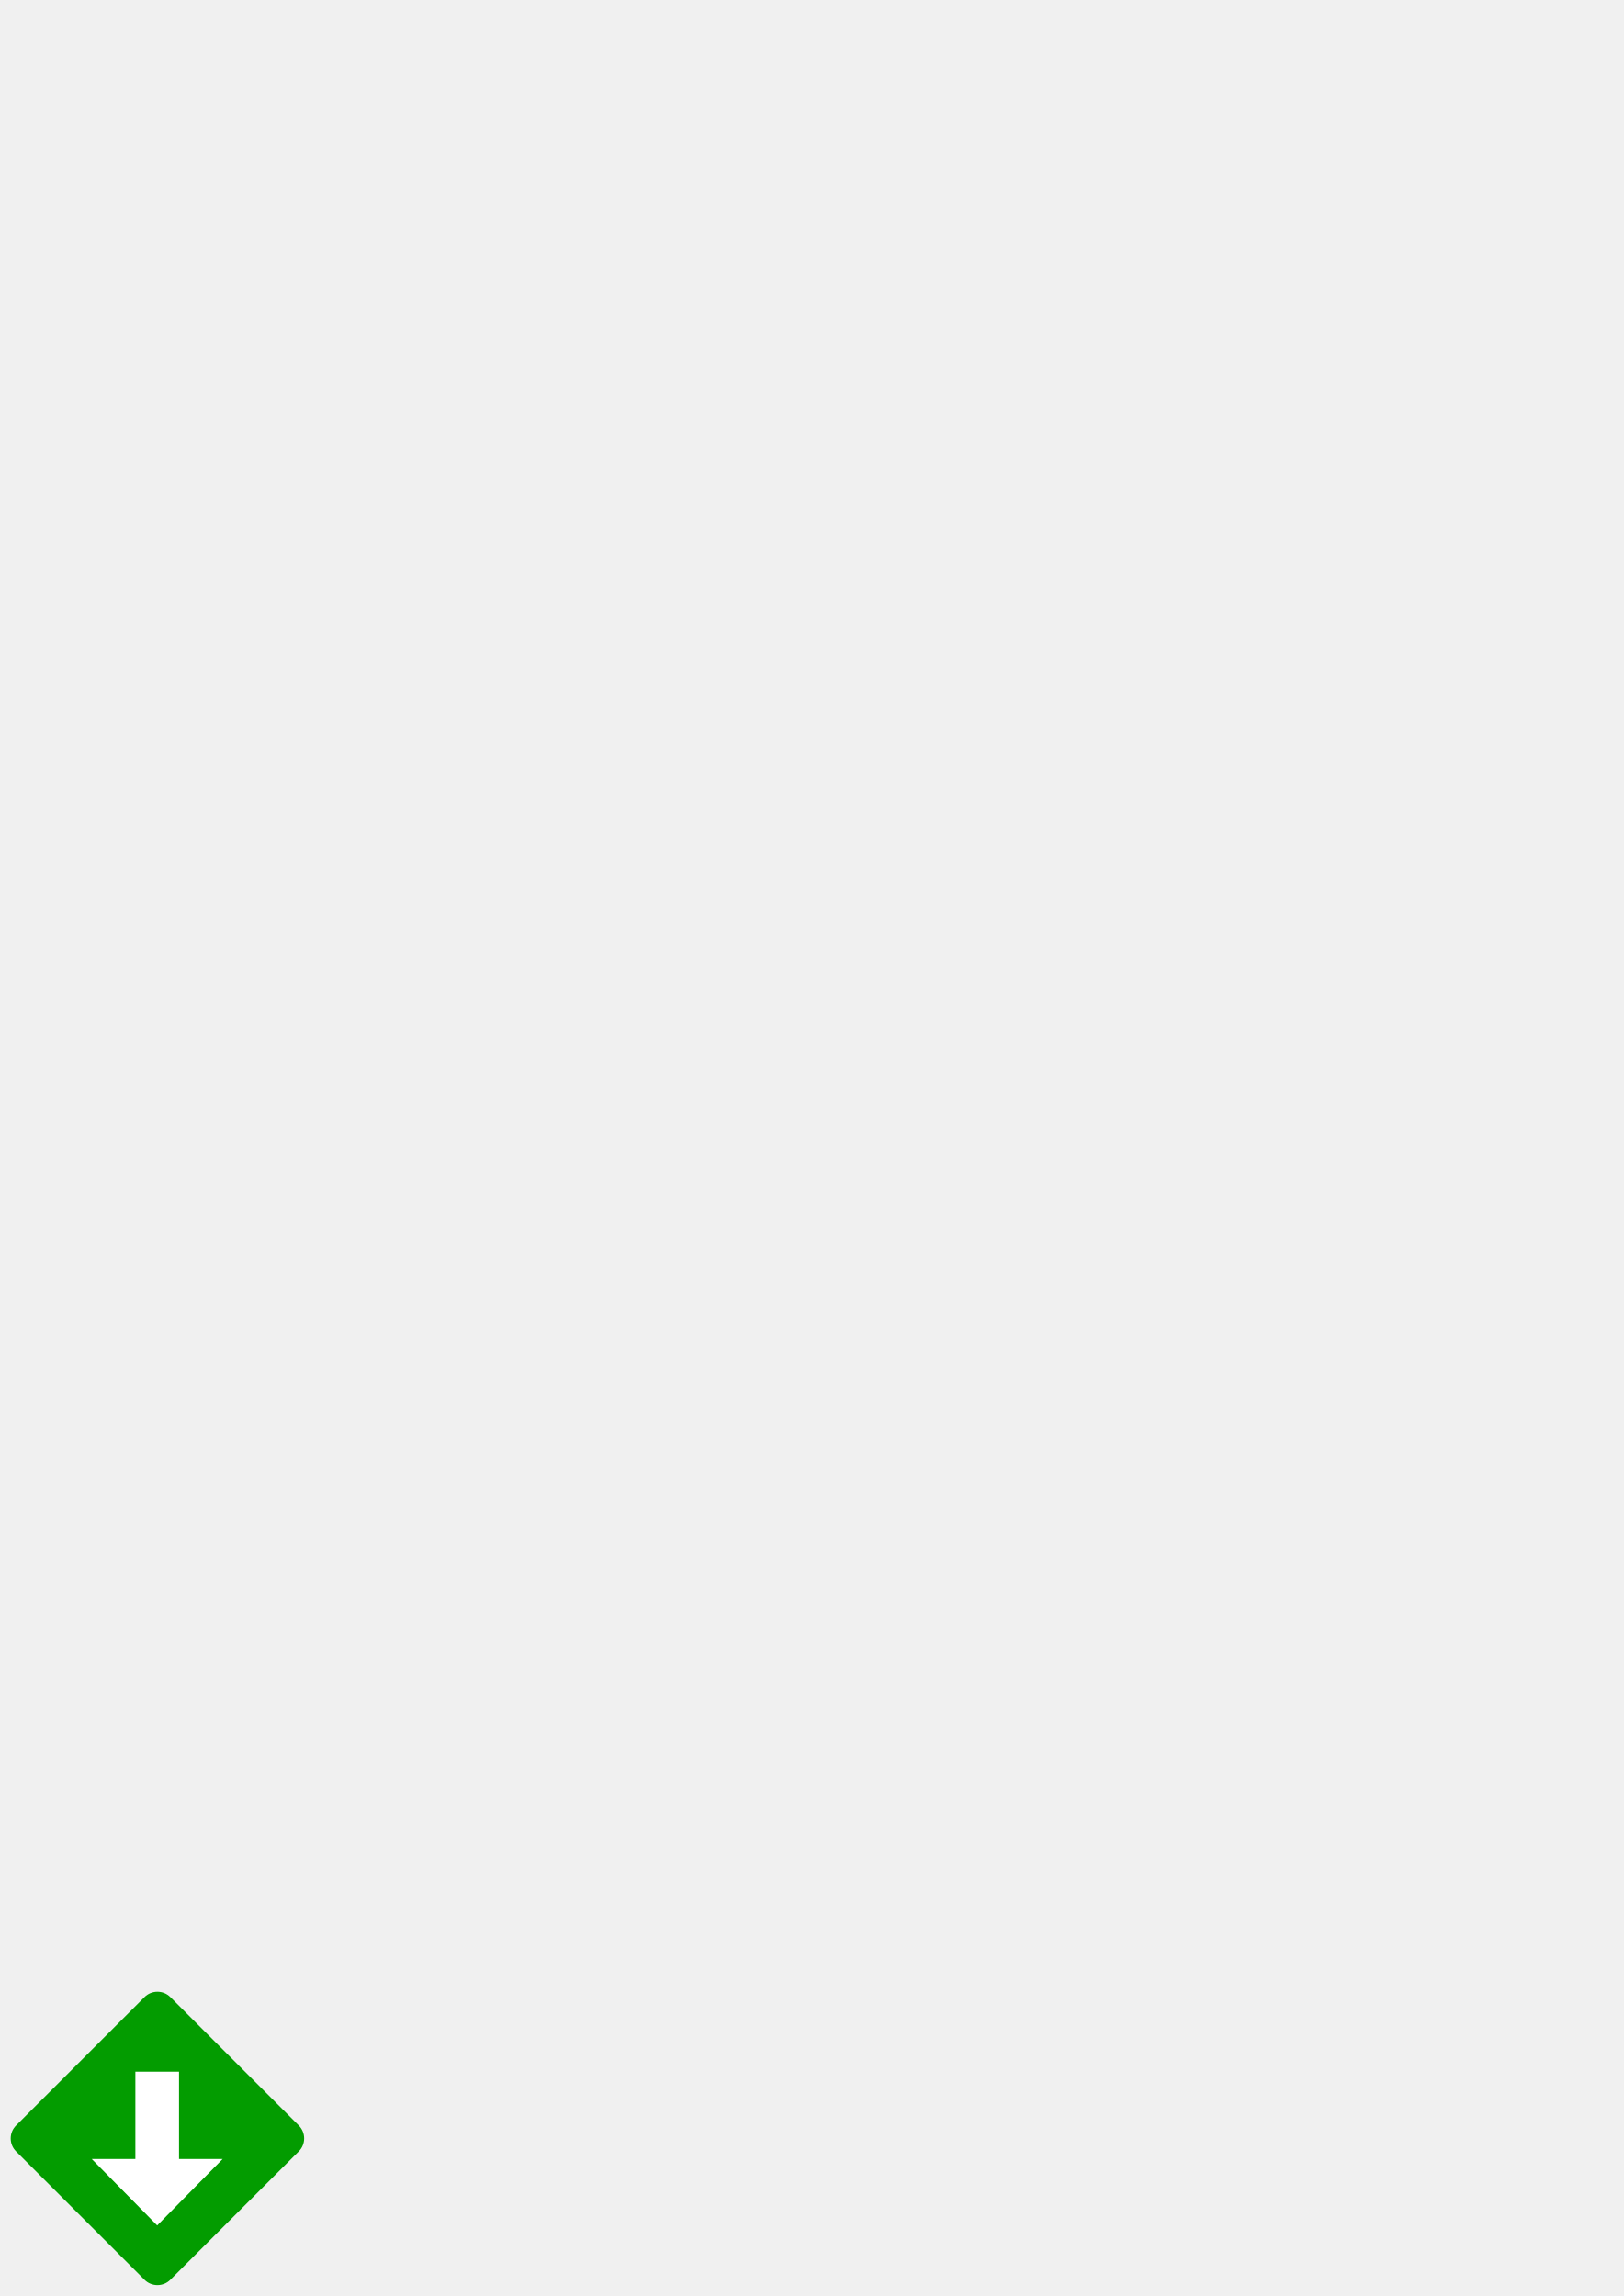
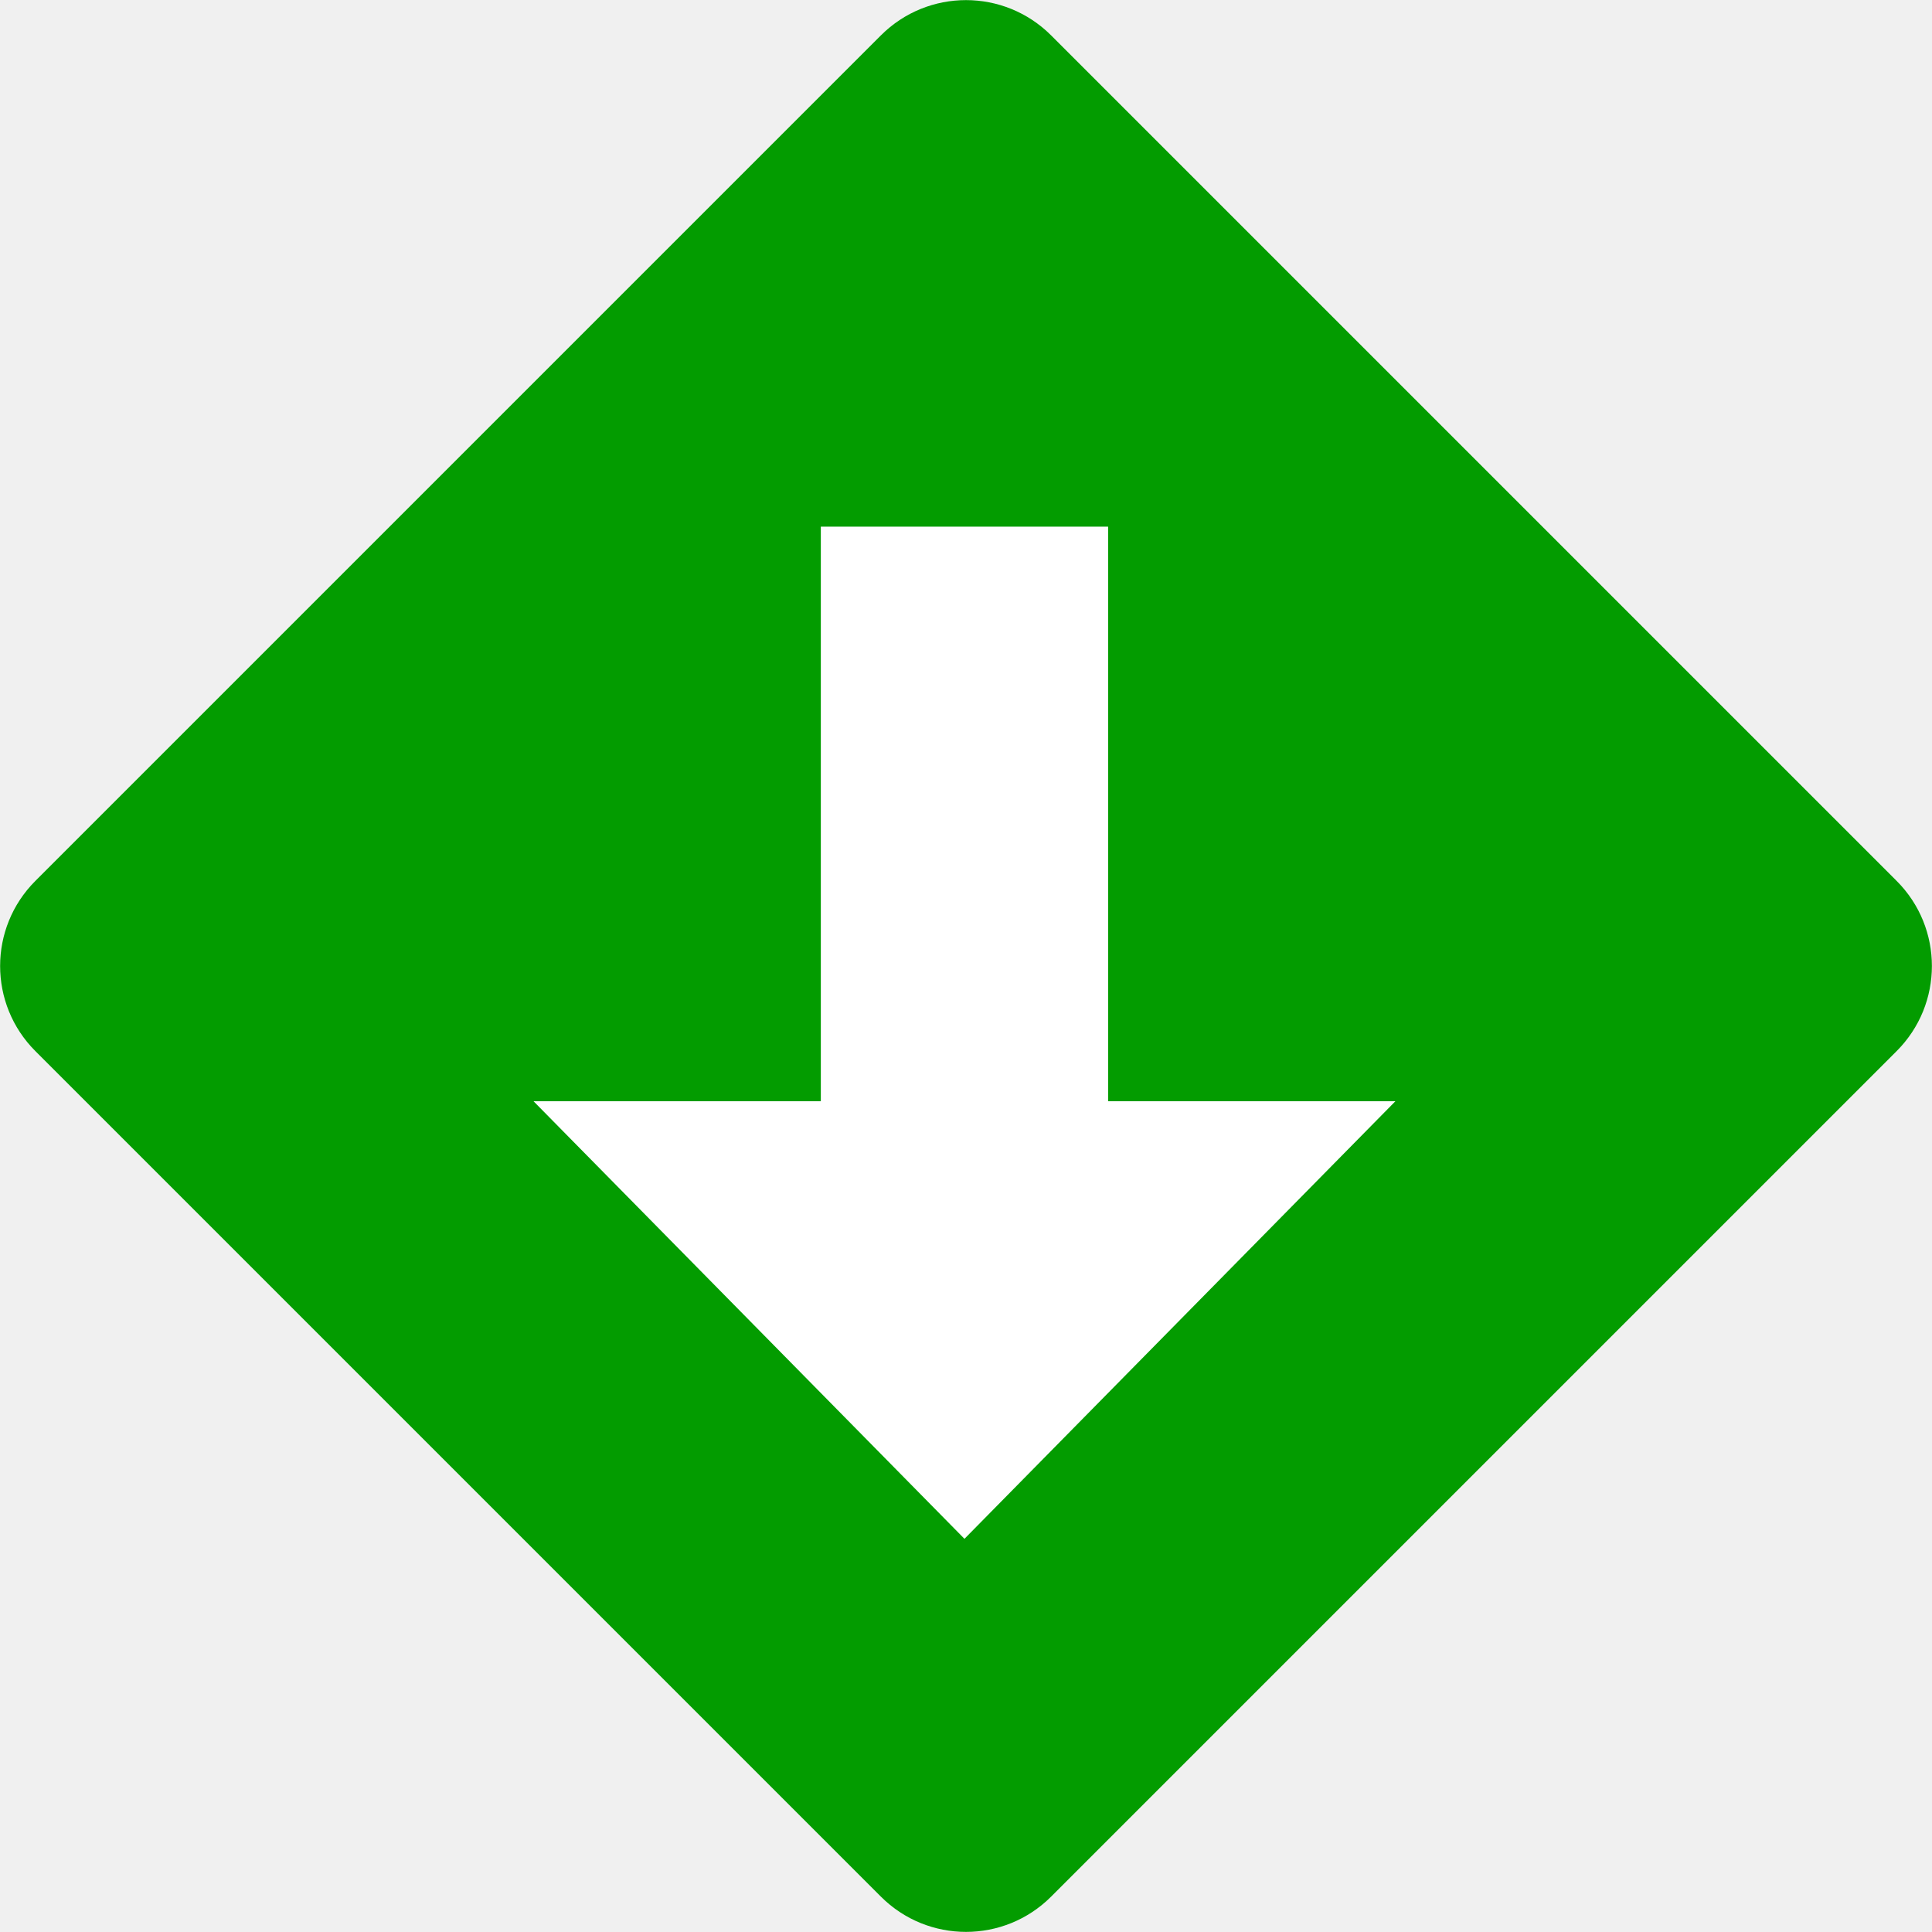
- <svg xmlns="http://www.w3.org/2000/svg" width="744.094" height="1052.362" id="svg2" version="1.1">
+ <svg xmlns="http://www.w3.org/2000/svg" width="134.497" height="134.497" id="svg2" version="1.1">
  <defs id="defs4" />
-   <g id="layer1">
+   <g id="layer1" transform="translate(-4.894396,-912.8904)">
    <rect style="fill:#039c00;fill-opacity:1;stroke:#000000;stroke-width:0;stroke-linecap:round;stroke-linejoin:round;stroke-miterlimit:4;stroke-opacity:1;stroke-dasharray:none" id="rect2987" width="100" height="100" x="694.076" y="592.05" ry="8.377" transform="matrix(0.7071068,0.7071068,-0.7071068,0.7071068,0,0)" />
-     <path style="fill:#ffffff;fill-opacity:1;stroke:#000000;stroke-width:0;stroke-linecap:round;stroke-linejoin:round;stroke-miterlimit:4;stroke-opacity:1;stroke-dasharray:none;opacity:1" d="m 62.036,949.553 20,0 0,40 20,0 -30,30.463 -30,-30.463 20,0 z" id="path3757" />
+     <path style="fill:#ffffff;fill-opacity:1;stroke:#000000;stroke-width:0;stroke-linecap:round;stroke-linejoin:round;stroke-miterlimit:4;stroke-opacity:1;stroke-dasharray:none" d="m 62.036,949.553 20,0 0,40 20,0 -30,30.463 -30,-30.463 20,0 z" id="path3757" />
  </g>
</svg>
